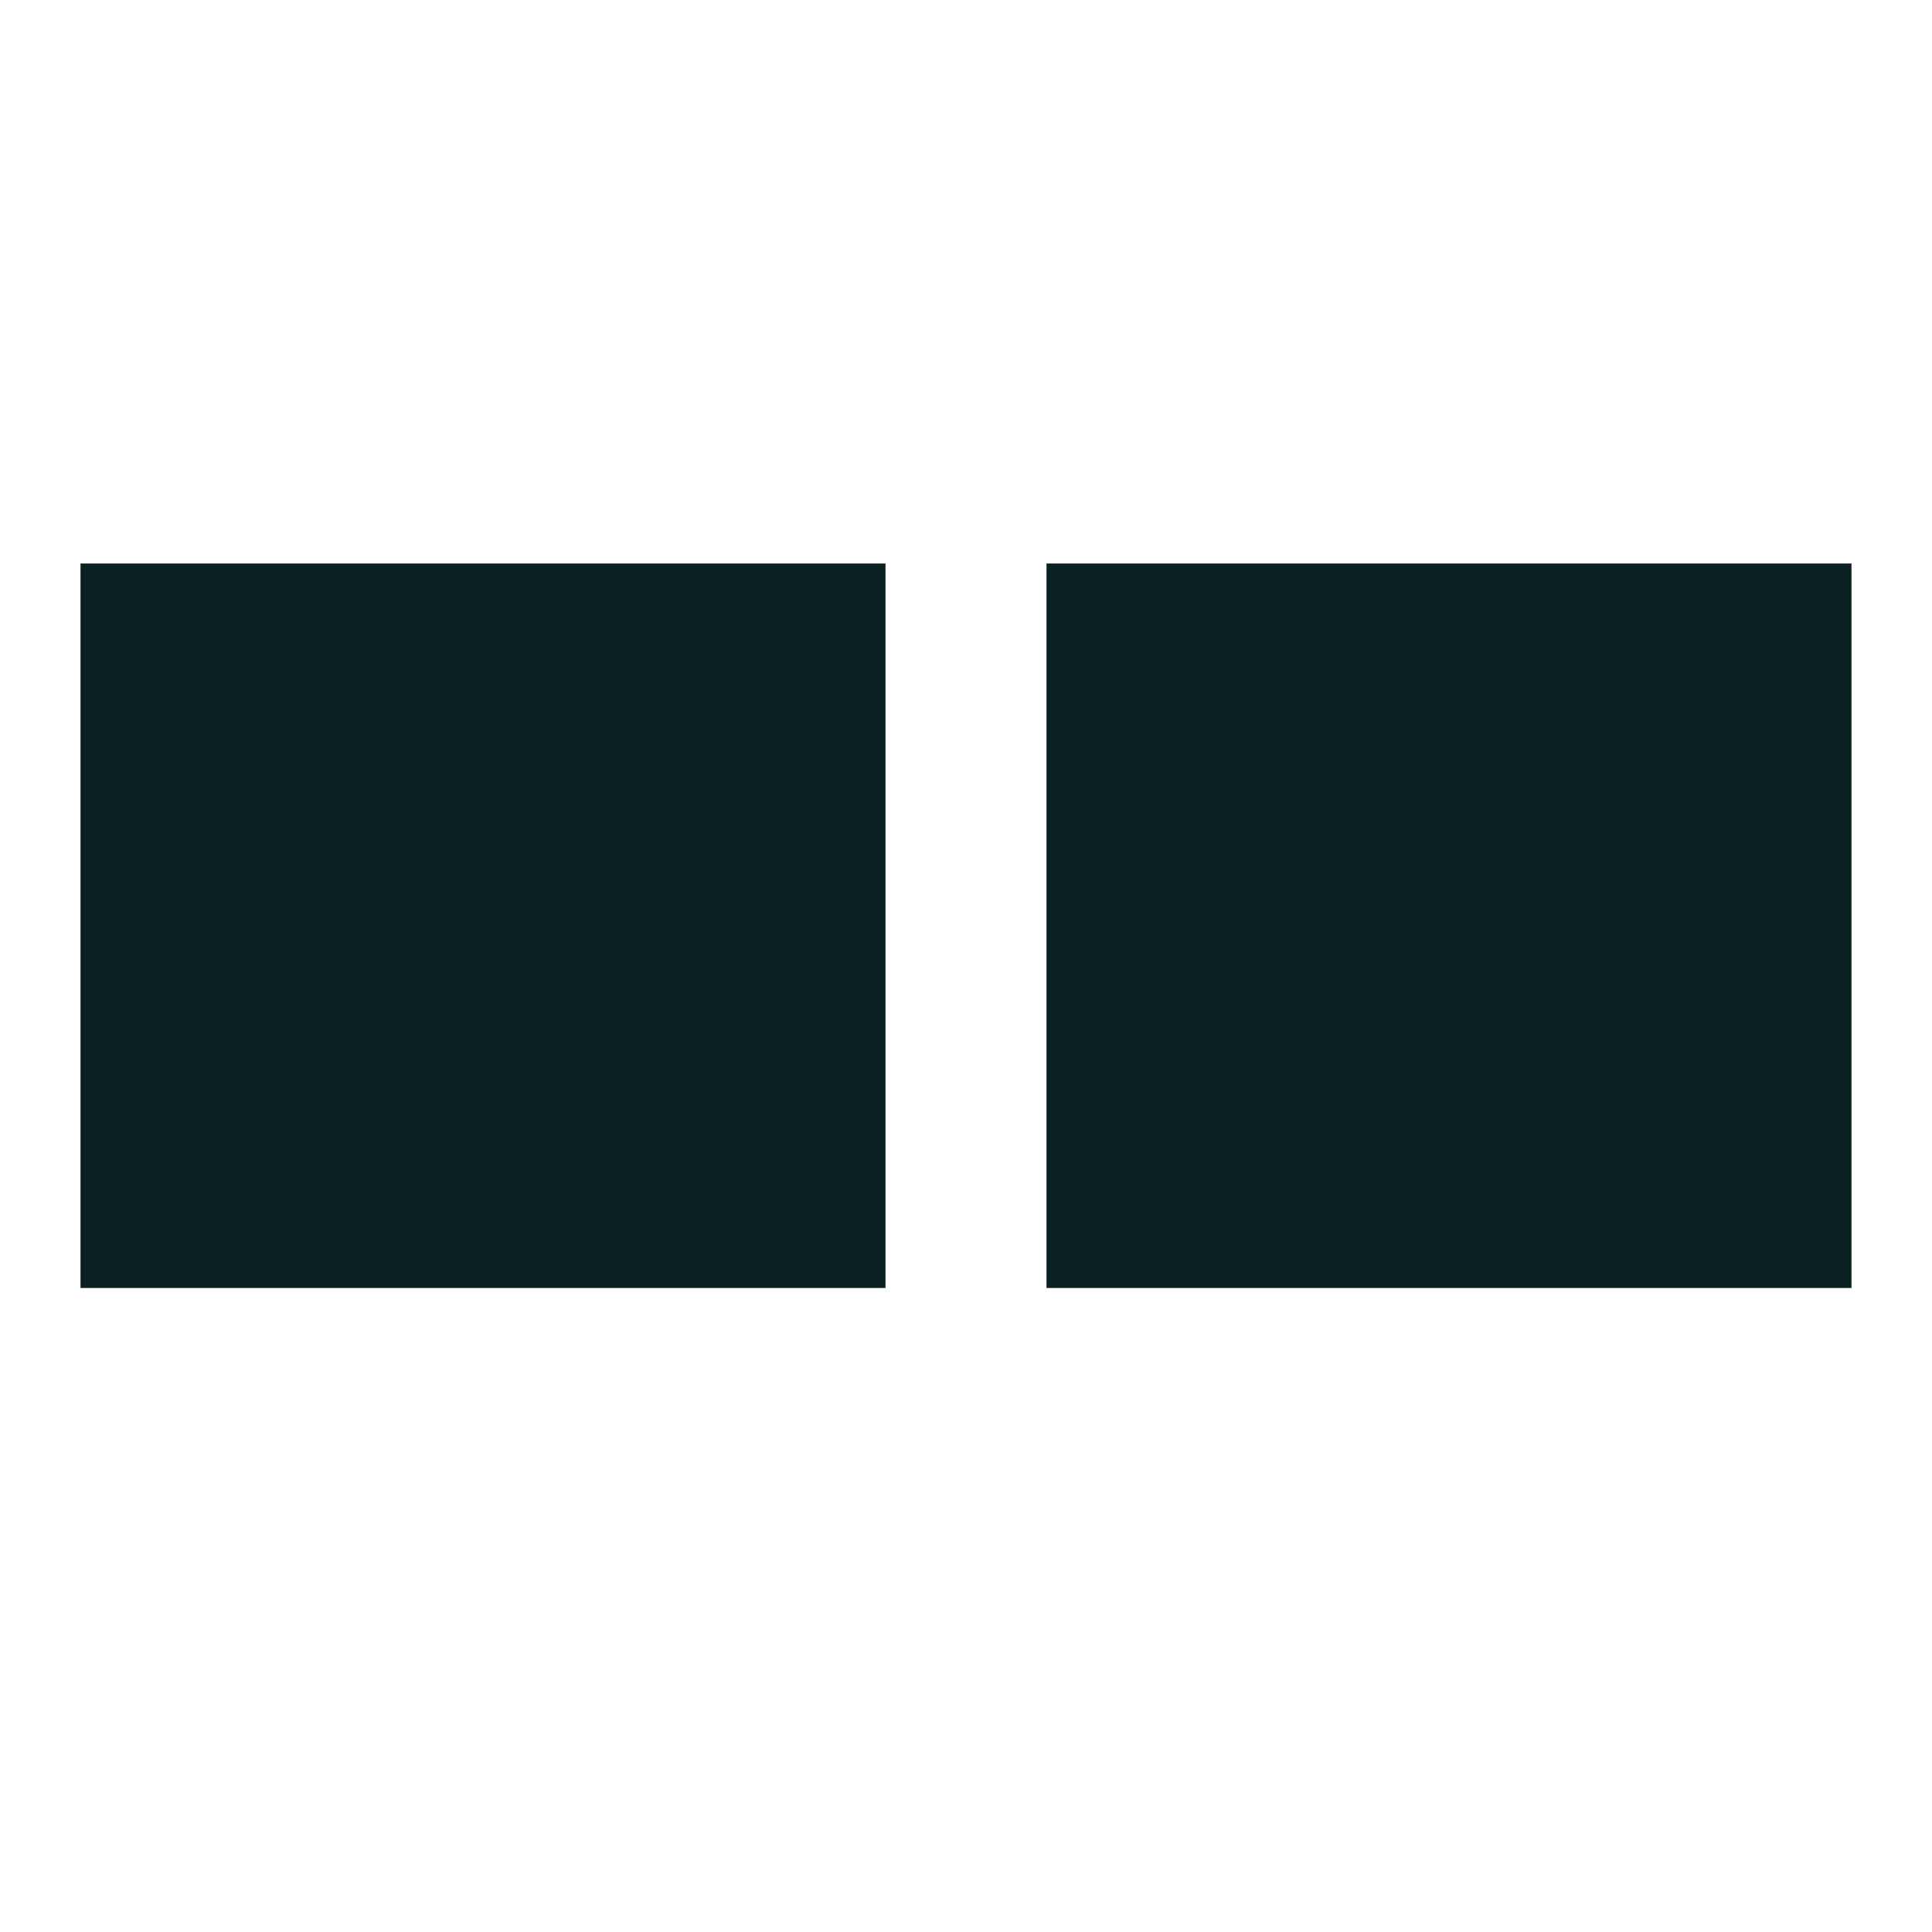
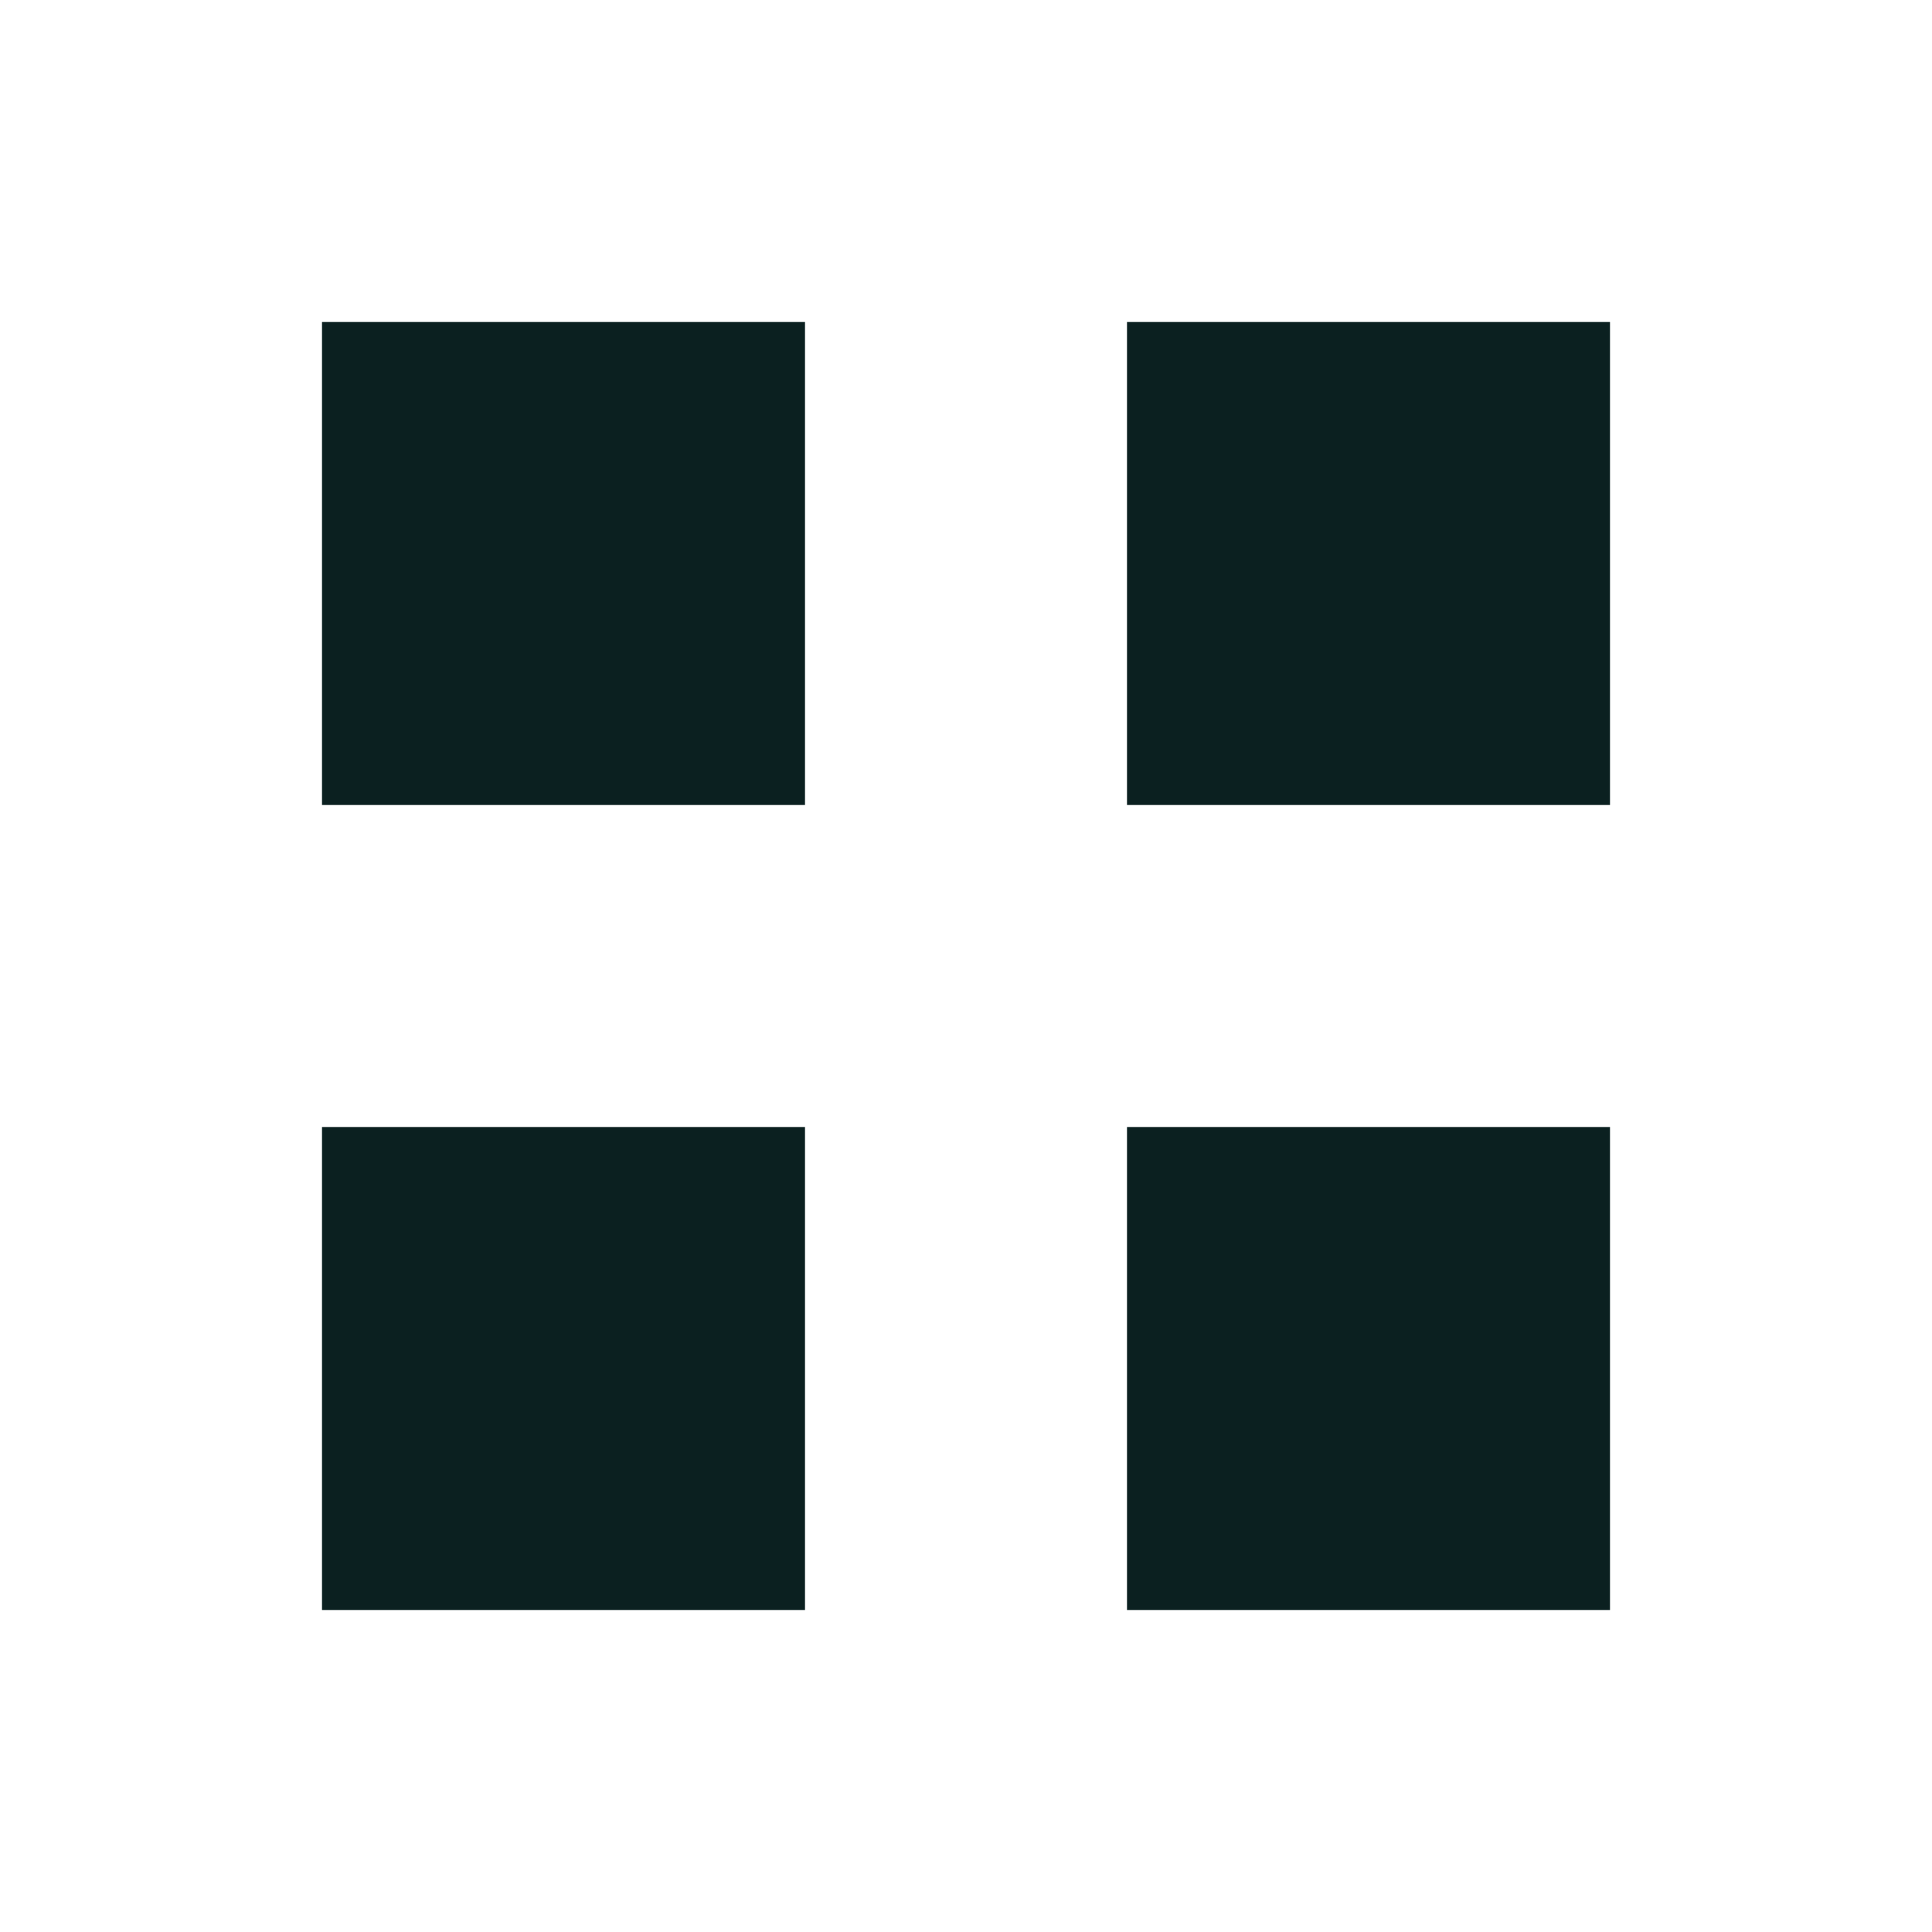
<svg xmlns="http://www.w3.org/2000/svg" width="24" height="24" viewBox="0 0 24 24" fill="none">
-   <rect x="1.5" y="7.5" width="9" height="8" fill="#0B2020" stroke="#0B2020" />
-   <rect x="13.5" y="7.5" width="9" height="8" fill="#0B2020" stroke="#0B2020" />
+   <rect x="4.5" y="4.5" width="5" height="5" fill="#0B2020" stroke="#0B2020" />
+   <rect x="4.5" y="14.5" width="5" height="5" fill="#0B2020" stroke="#0B2020" />
+   <rect x="14.5" y="4.5" width="5" height="5" fill="#0B2020" stroke="#0B2020" />
+   <rect x="14.5" y="14.5" width="5" height="5" fill="#0B2020" stroke="#0B2020" />
</svg>
